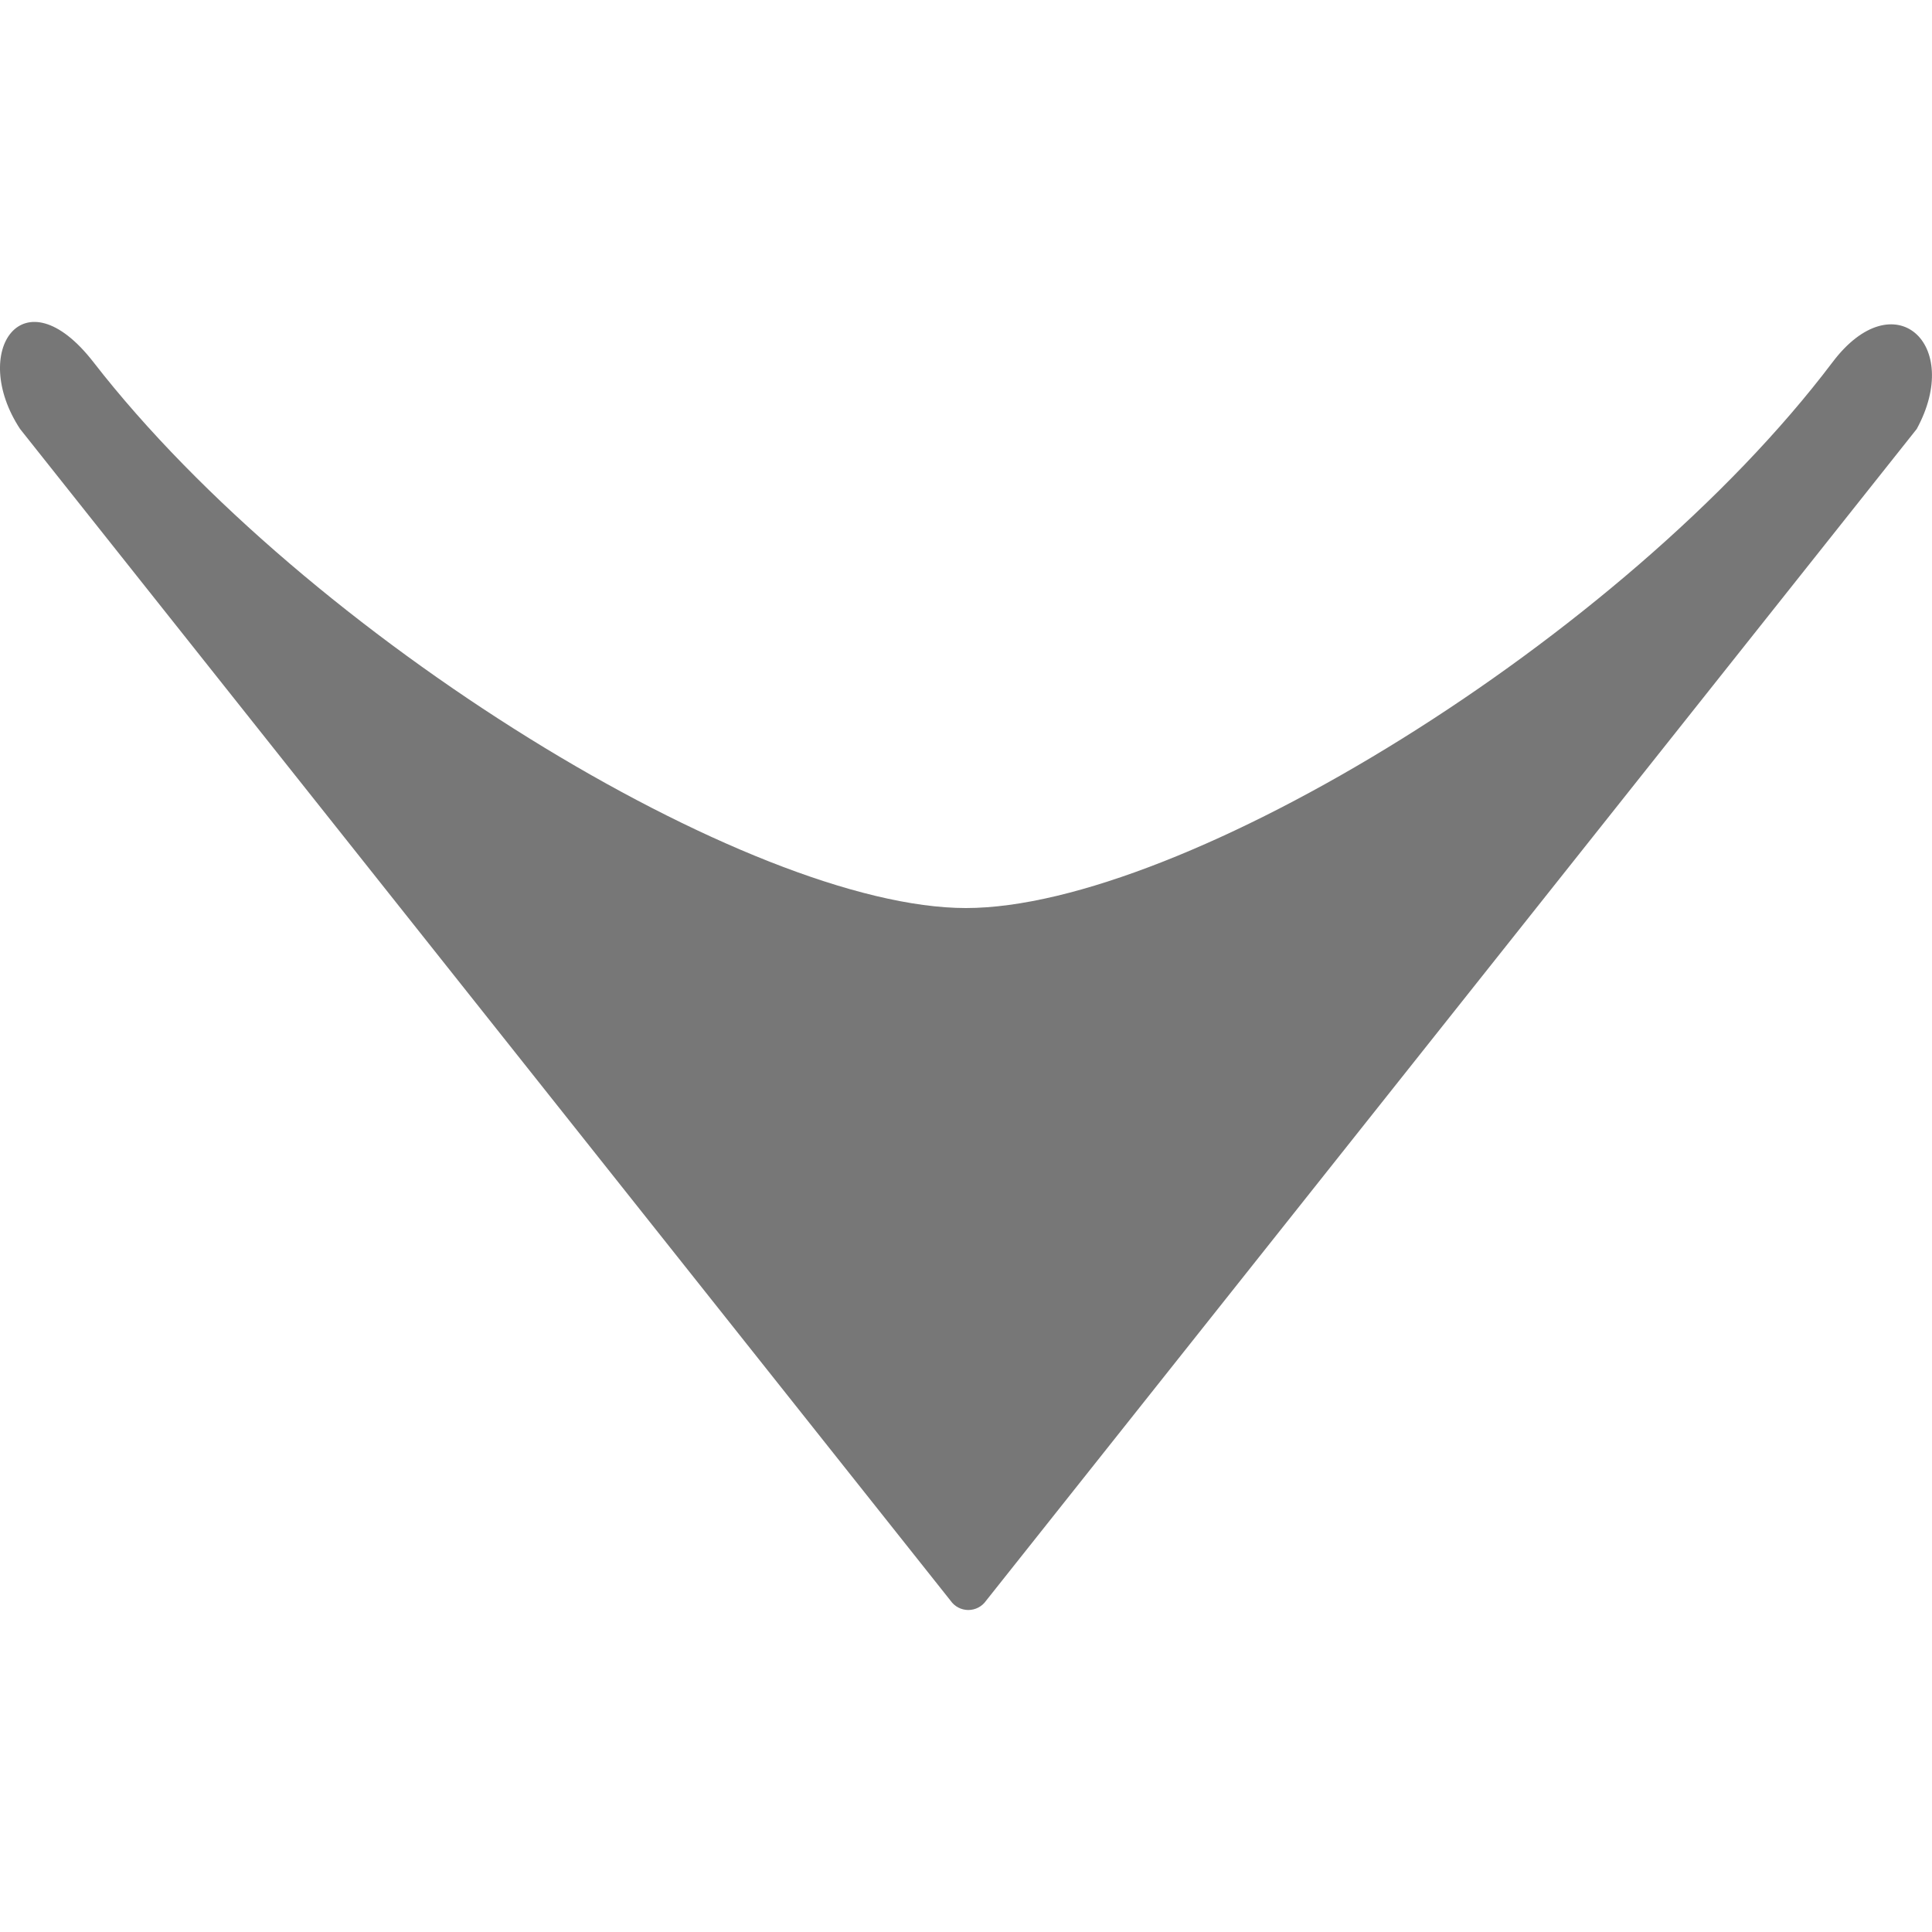
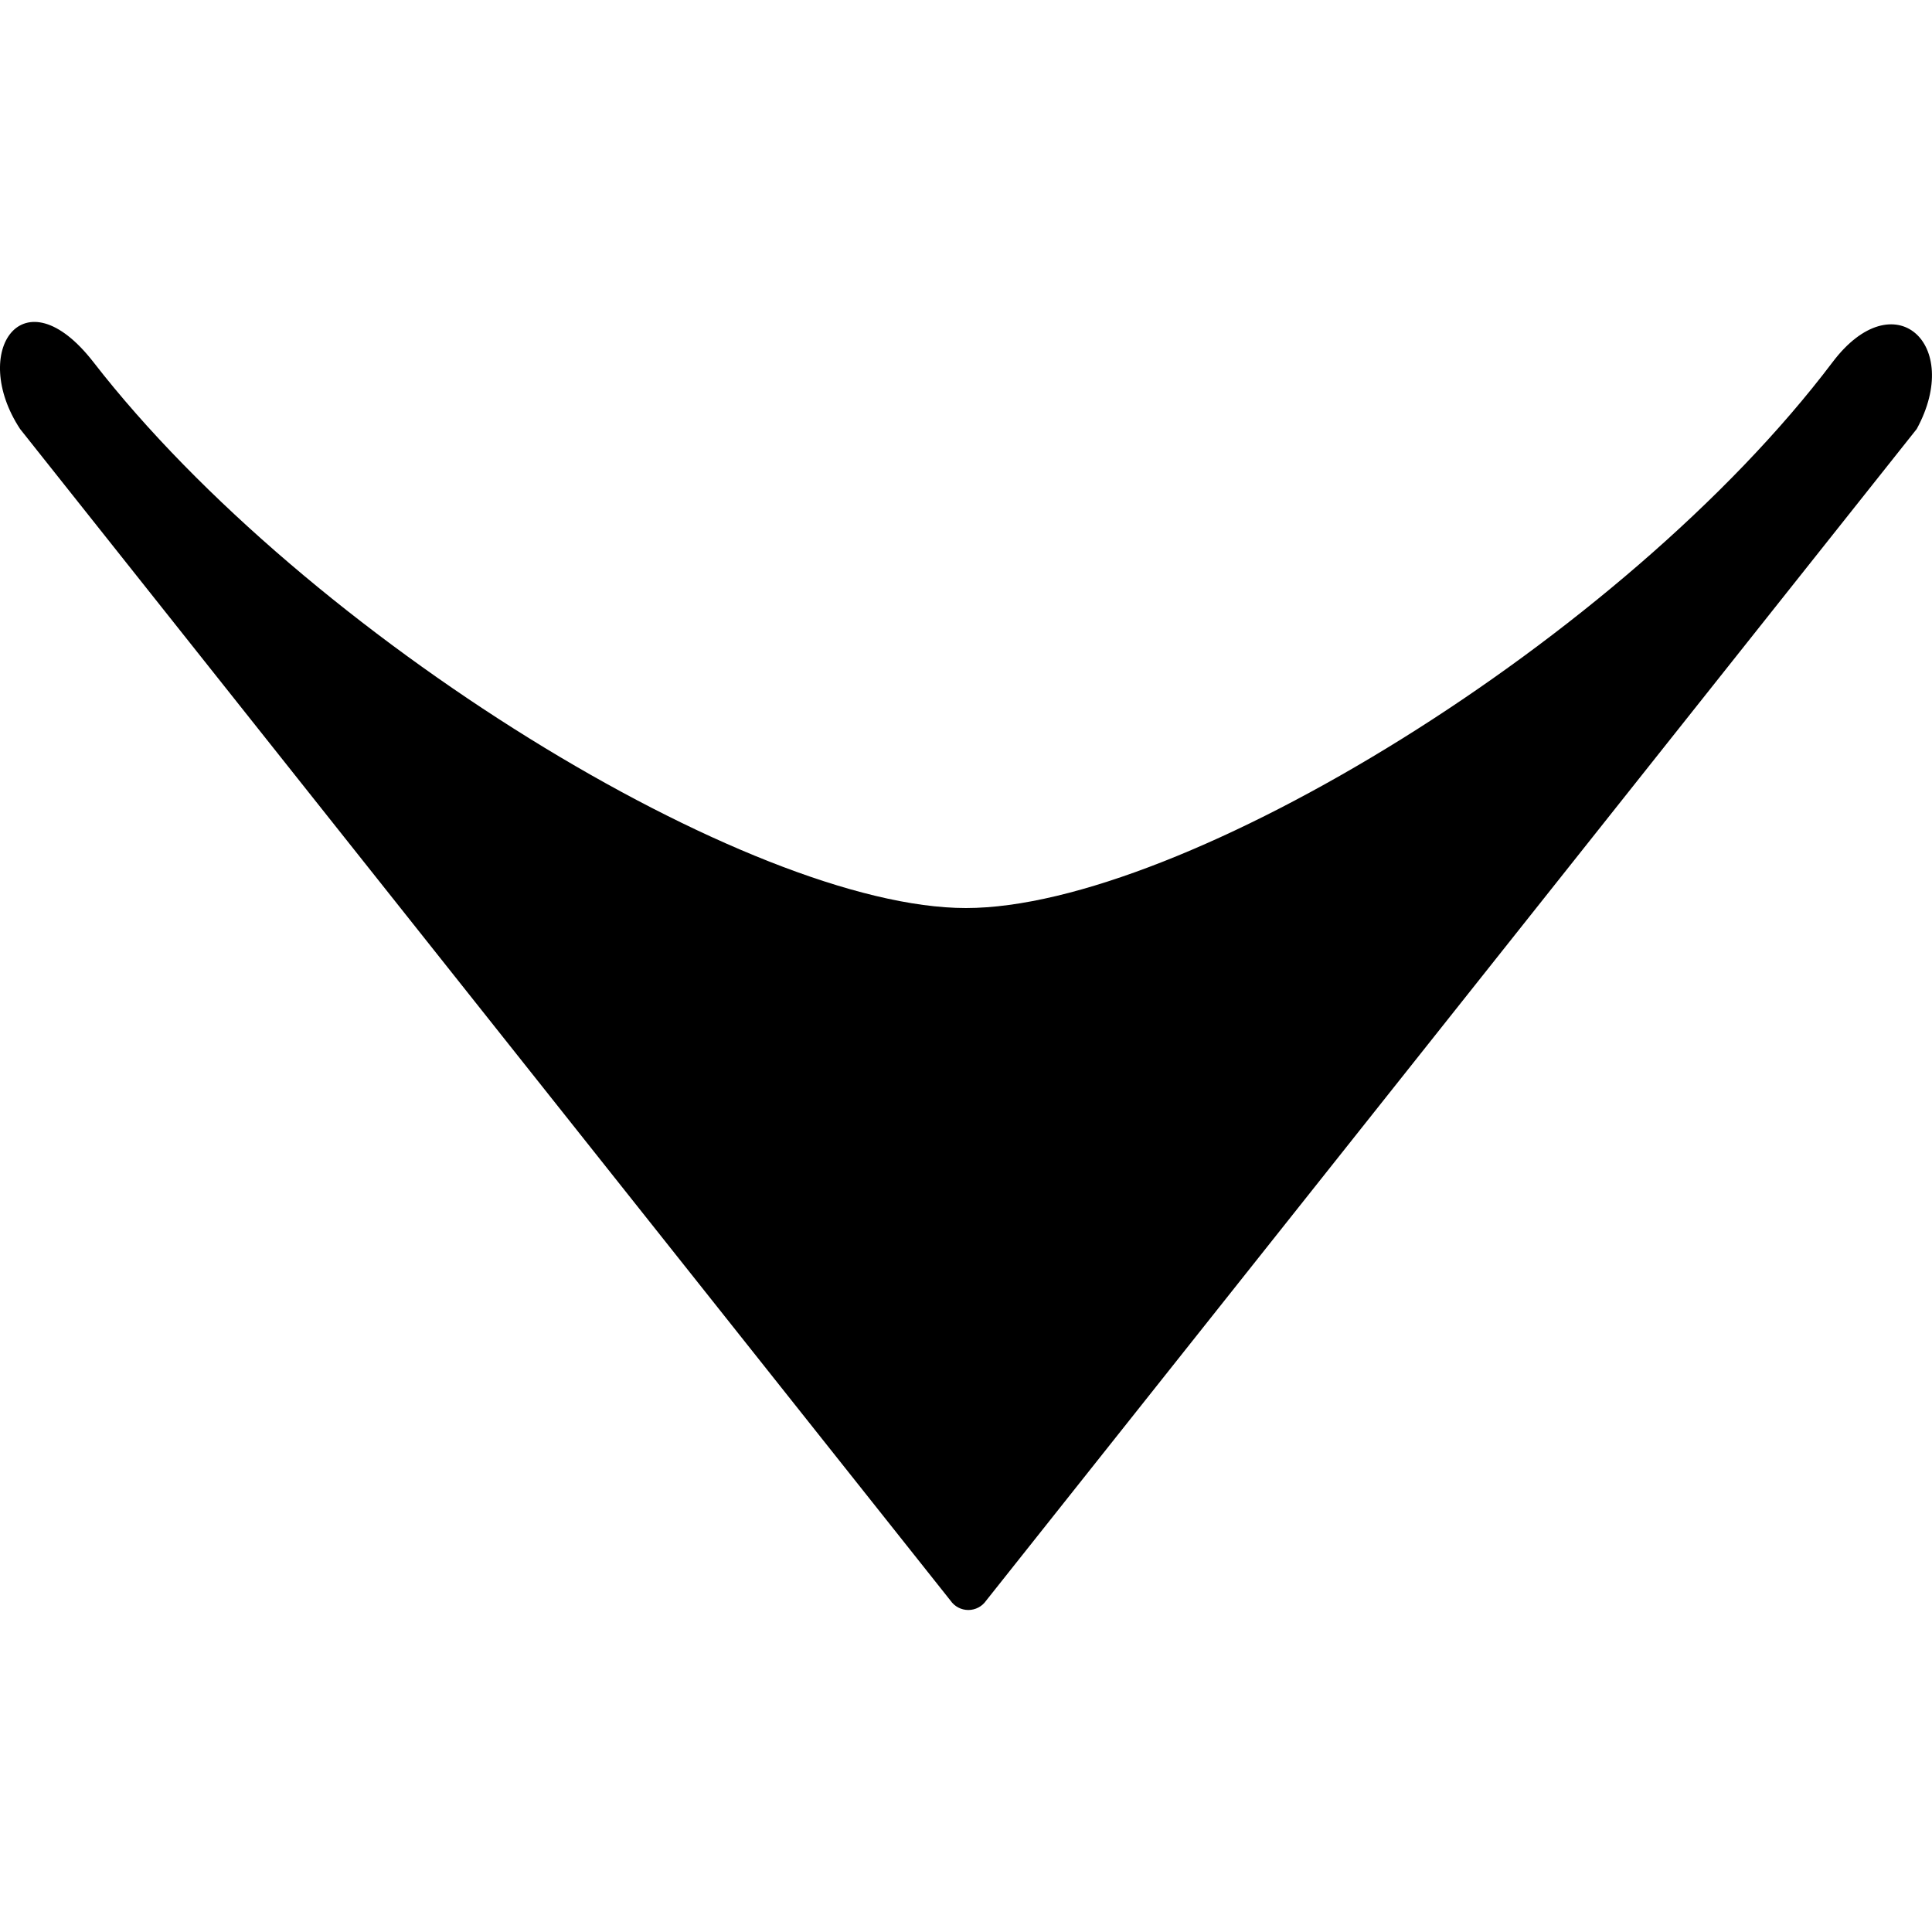
<svg xmlns="http://www.w3.org/2000/svg" viewBox="0 0 397.01 264.7" width="1em" height="1em">
  <defs>
-     <style>.cls-1{fill:#777777;}</style>
+     <style>.cls-1{fill:currentColor;}</style>
  </defs>
  <g id="Layer_2" data-name="Layer 2">
    <g id="Layer_1-2" data-name="Layer 1">
      <path class="cls-1" d="M202.63,262.78,393.87,22c9.57-17.55-4.67-30.45-17.29-13.74-43.06,57-133.84,112.18-178.08,112.18S63,64.71,19.21,8.27C4.76-10.33-6.36,6.05,4.13,22l191.2,240.77A4.44,4.44,0,0,0,202.63,262.78Z" />
    </g>
  </g>
</svg>
